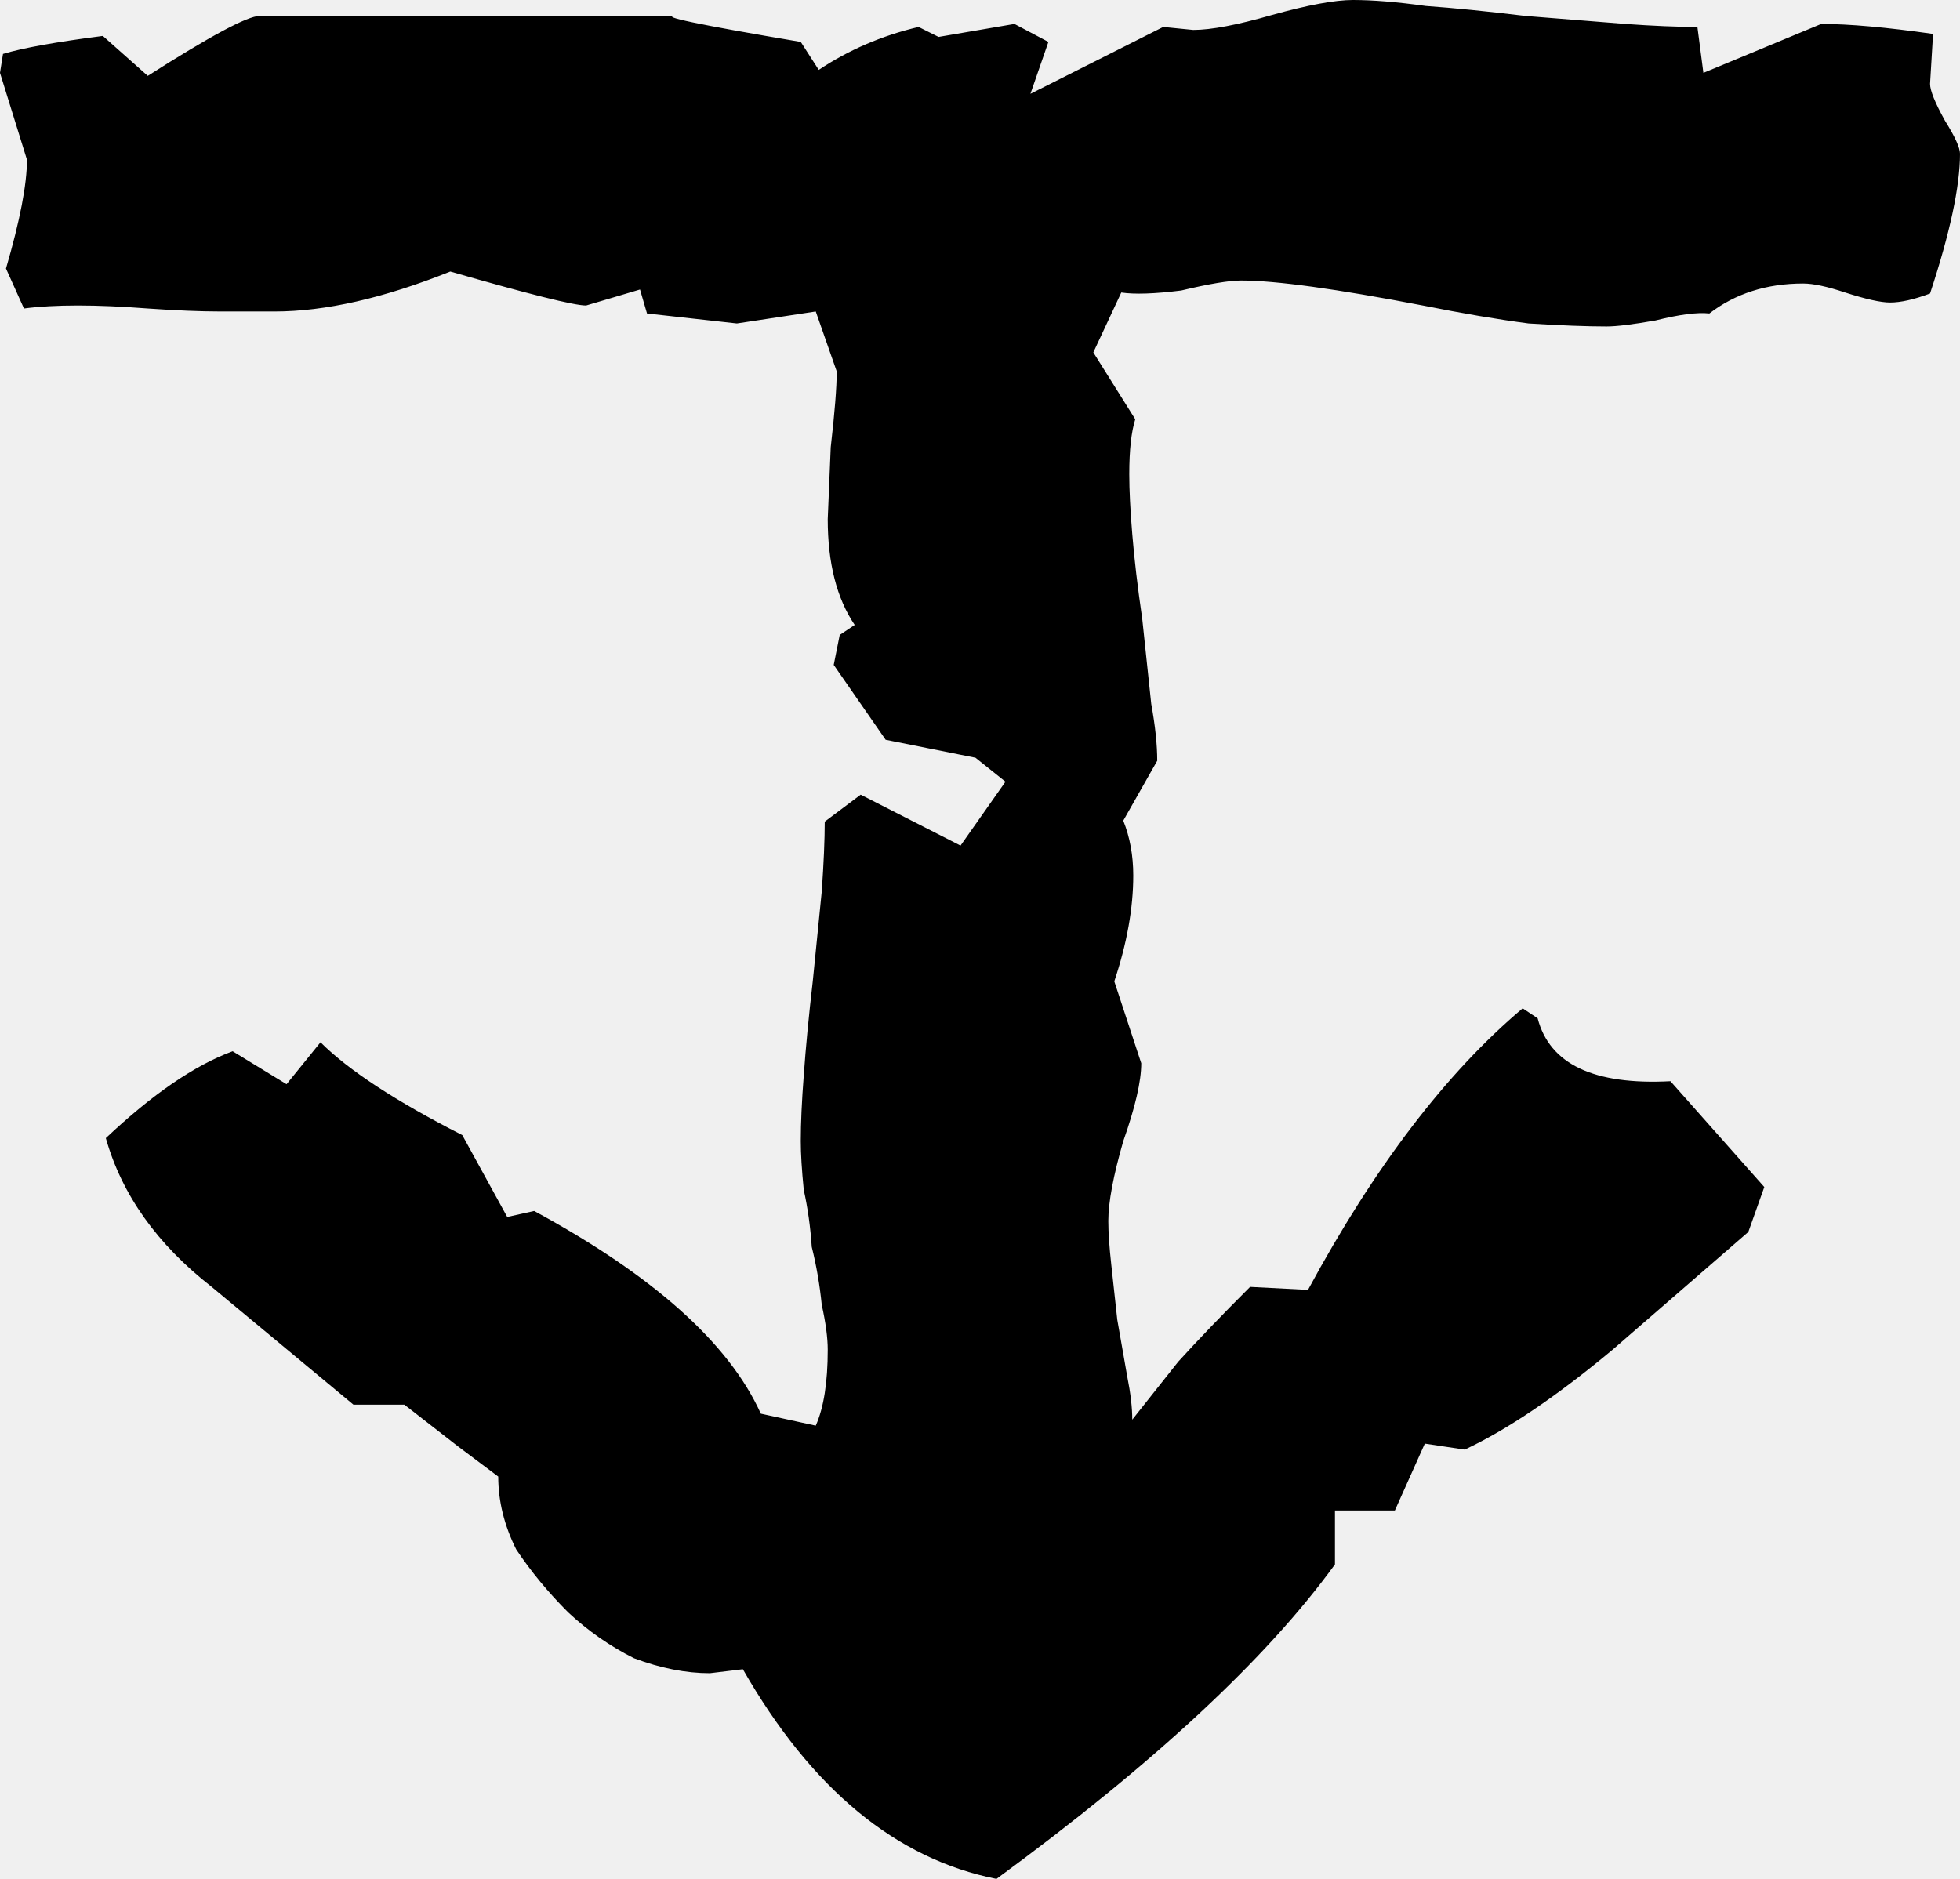
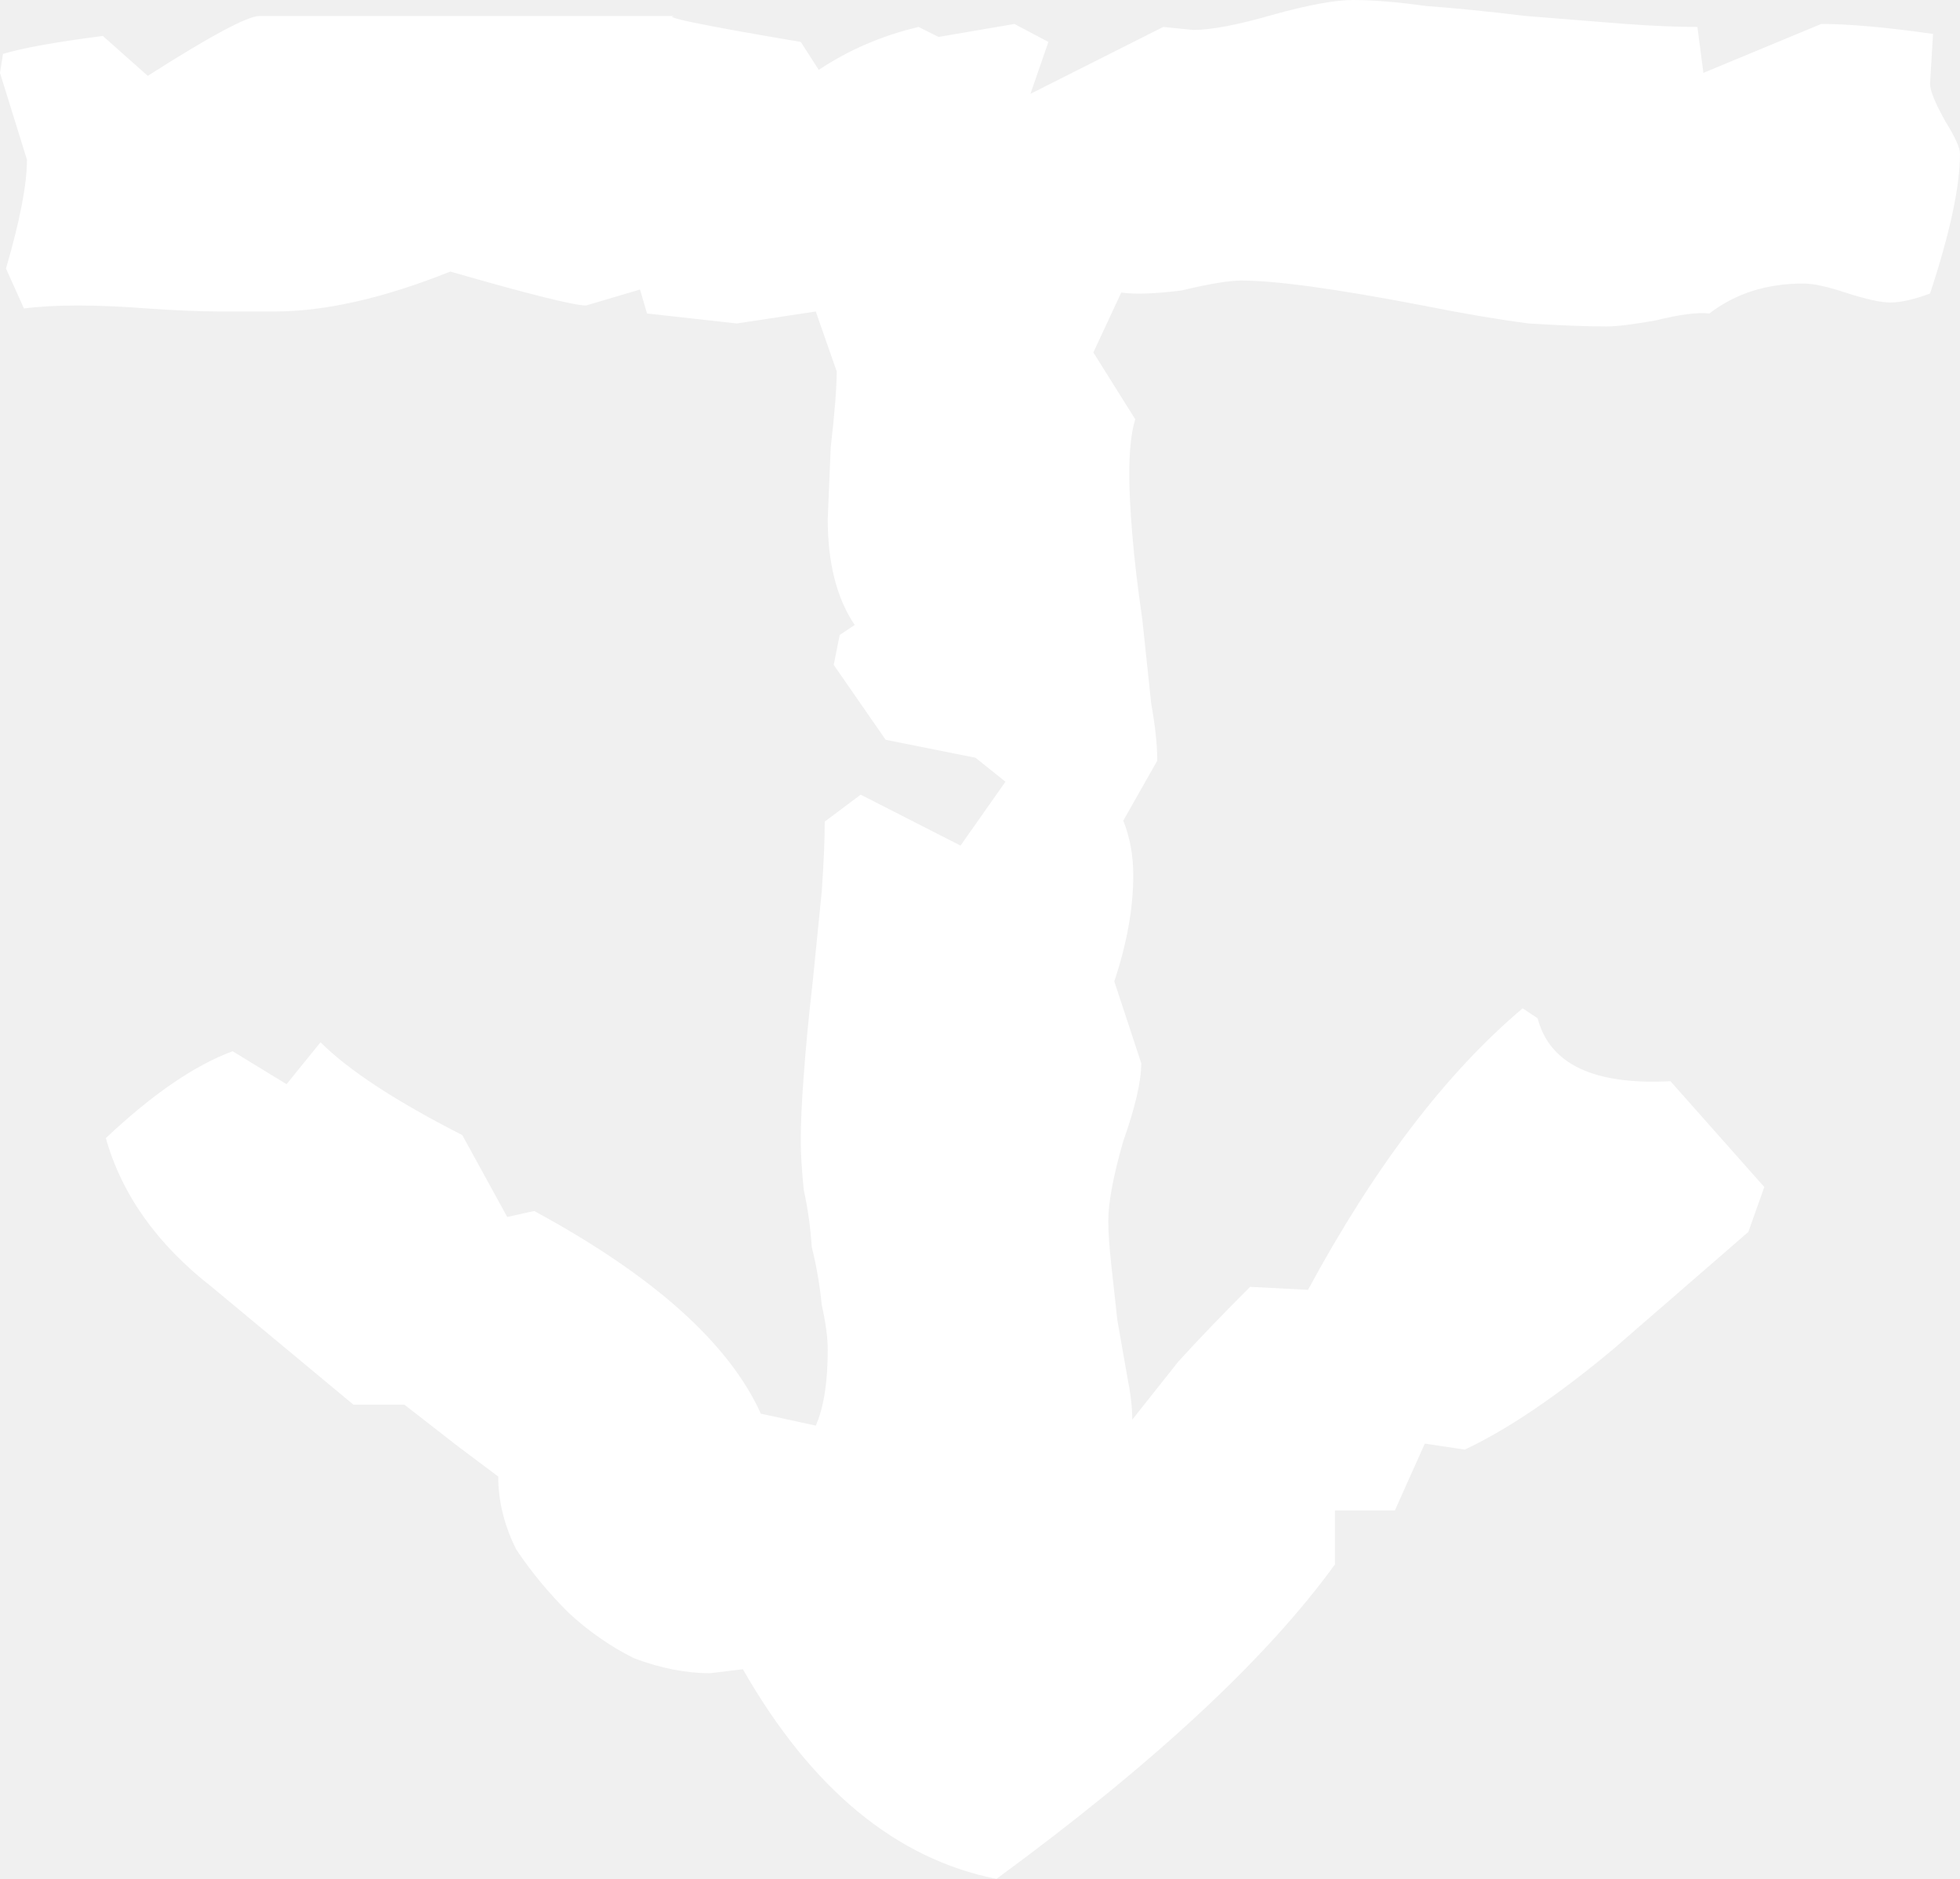
- <svg xmlns="http://www.w3.org/2000/svg" viewBox="0 0 19.63 18.82">
+ <svg xmlns="http://www.w3.org/2000/svg" viewBox="0 0 19.63 18.82" fill="#FFFFFF">
  <path d="M19.63 1.54q0 .49-.3 1.4-.24.09-.4.09-.14 0-.45-.1-.27-.09-.42-.09-.55 0-.94.3-.18-.02-.54.07-.34.06-.49.06-.3 0-.78-.03-.46-.06-1.06-.18-1.3-.25-1.82-.25-.18 0-.6.1-.4.05-.6.02l-.28.6.42.67q-.06.19-.06.55 0 .24.03.6.03.37.1.85l.09.85q.06.33.06.57l-.34.6q.1.25.1.55 0 .49-.19 1.06l.27.82q0 .27-.18.78-.15.52-.15.8 0 .17.03.44l.06.55.1.57q.05.25.05.43l.46-.58q.3-.33.72-.75l.58.03q1-1.85 2.15-2.82l.15.1q.18.69 1.33.63l.94 1.06-.16.45-1.36 1.18q-.84.7-1.48 1l-.4-.06-.3.67h-.6v.54q-1.03 1.42-3.39 3.15-1.51-.3-2.54-2.1l-.33.04q-.36 0-.76-.15-.36-.18-.66-.46-.3-.3-.52-.63-.18-.36-.18-.73l-.4-.3-.54-.42h-.51l-1.42-1.18q-.82-.64-1.06-1.49.7-.66 1.27-.87l.54.33.34-.42q.42.42 1.42.93l.45.82.27-.06q1.79.97 2.27 2.03l.55.12q.12-.27.12-.76 0-.18-.06-.45-.03-.3-.1-.58-.02-.3-.08-.57-.03-.3-.03-.49 0-.27.03-.66.03-.42.09-.94l.09-.9q.03-.43.03-.7l.36-.27 1 .51.45-.64-.3-.24-.9-.18-.52-.75.06-.3.15-.1q-.27-.4-.27-1.06l.03-.72q.06-.52.06-.76l-.21-.6-.79.12-.9-.1-.07-.24-.54.16q-.18 0-1.36-.34-1 .4-1.76.4h-.54q-.3 0-.73-.03-.78-.06-1.24 0l-.18-.4q.21-.72.21-1.09L0 .73.03.54q.3-.09 1-.18l.45.4q.94-.6 1.12-.6h4.18q-.3 0 1.24.26L8.2.7q.45-.3 1-.43l.2.1.76-.13.34.18-.18.52 1.33-.67.3.03q.27 0 .79-.15.54-.15.81-.15.3 0 .73.06.42.03 1 .1l1 .08q.42.03.72.03l.06.46 1.18-.49q.42 0 1.12.1l-.03.5q0 .1.15.37.15.24.15.33z" />
</svg>
